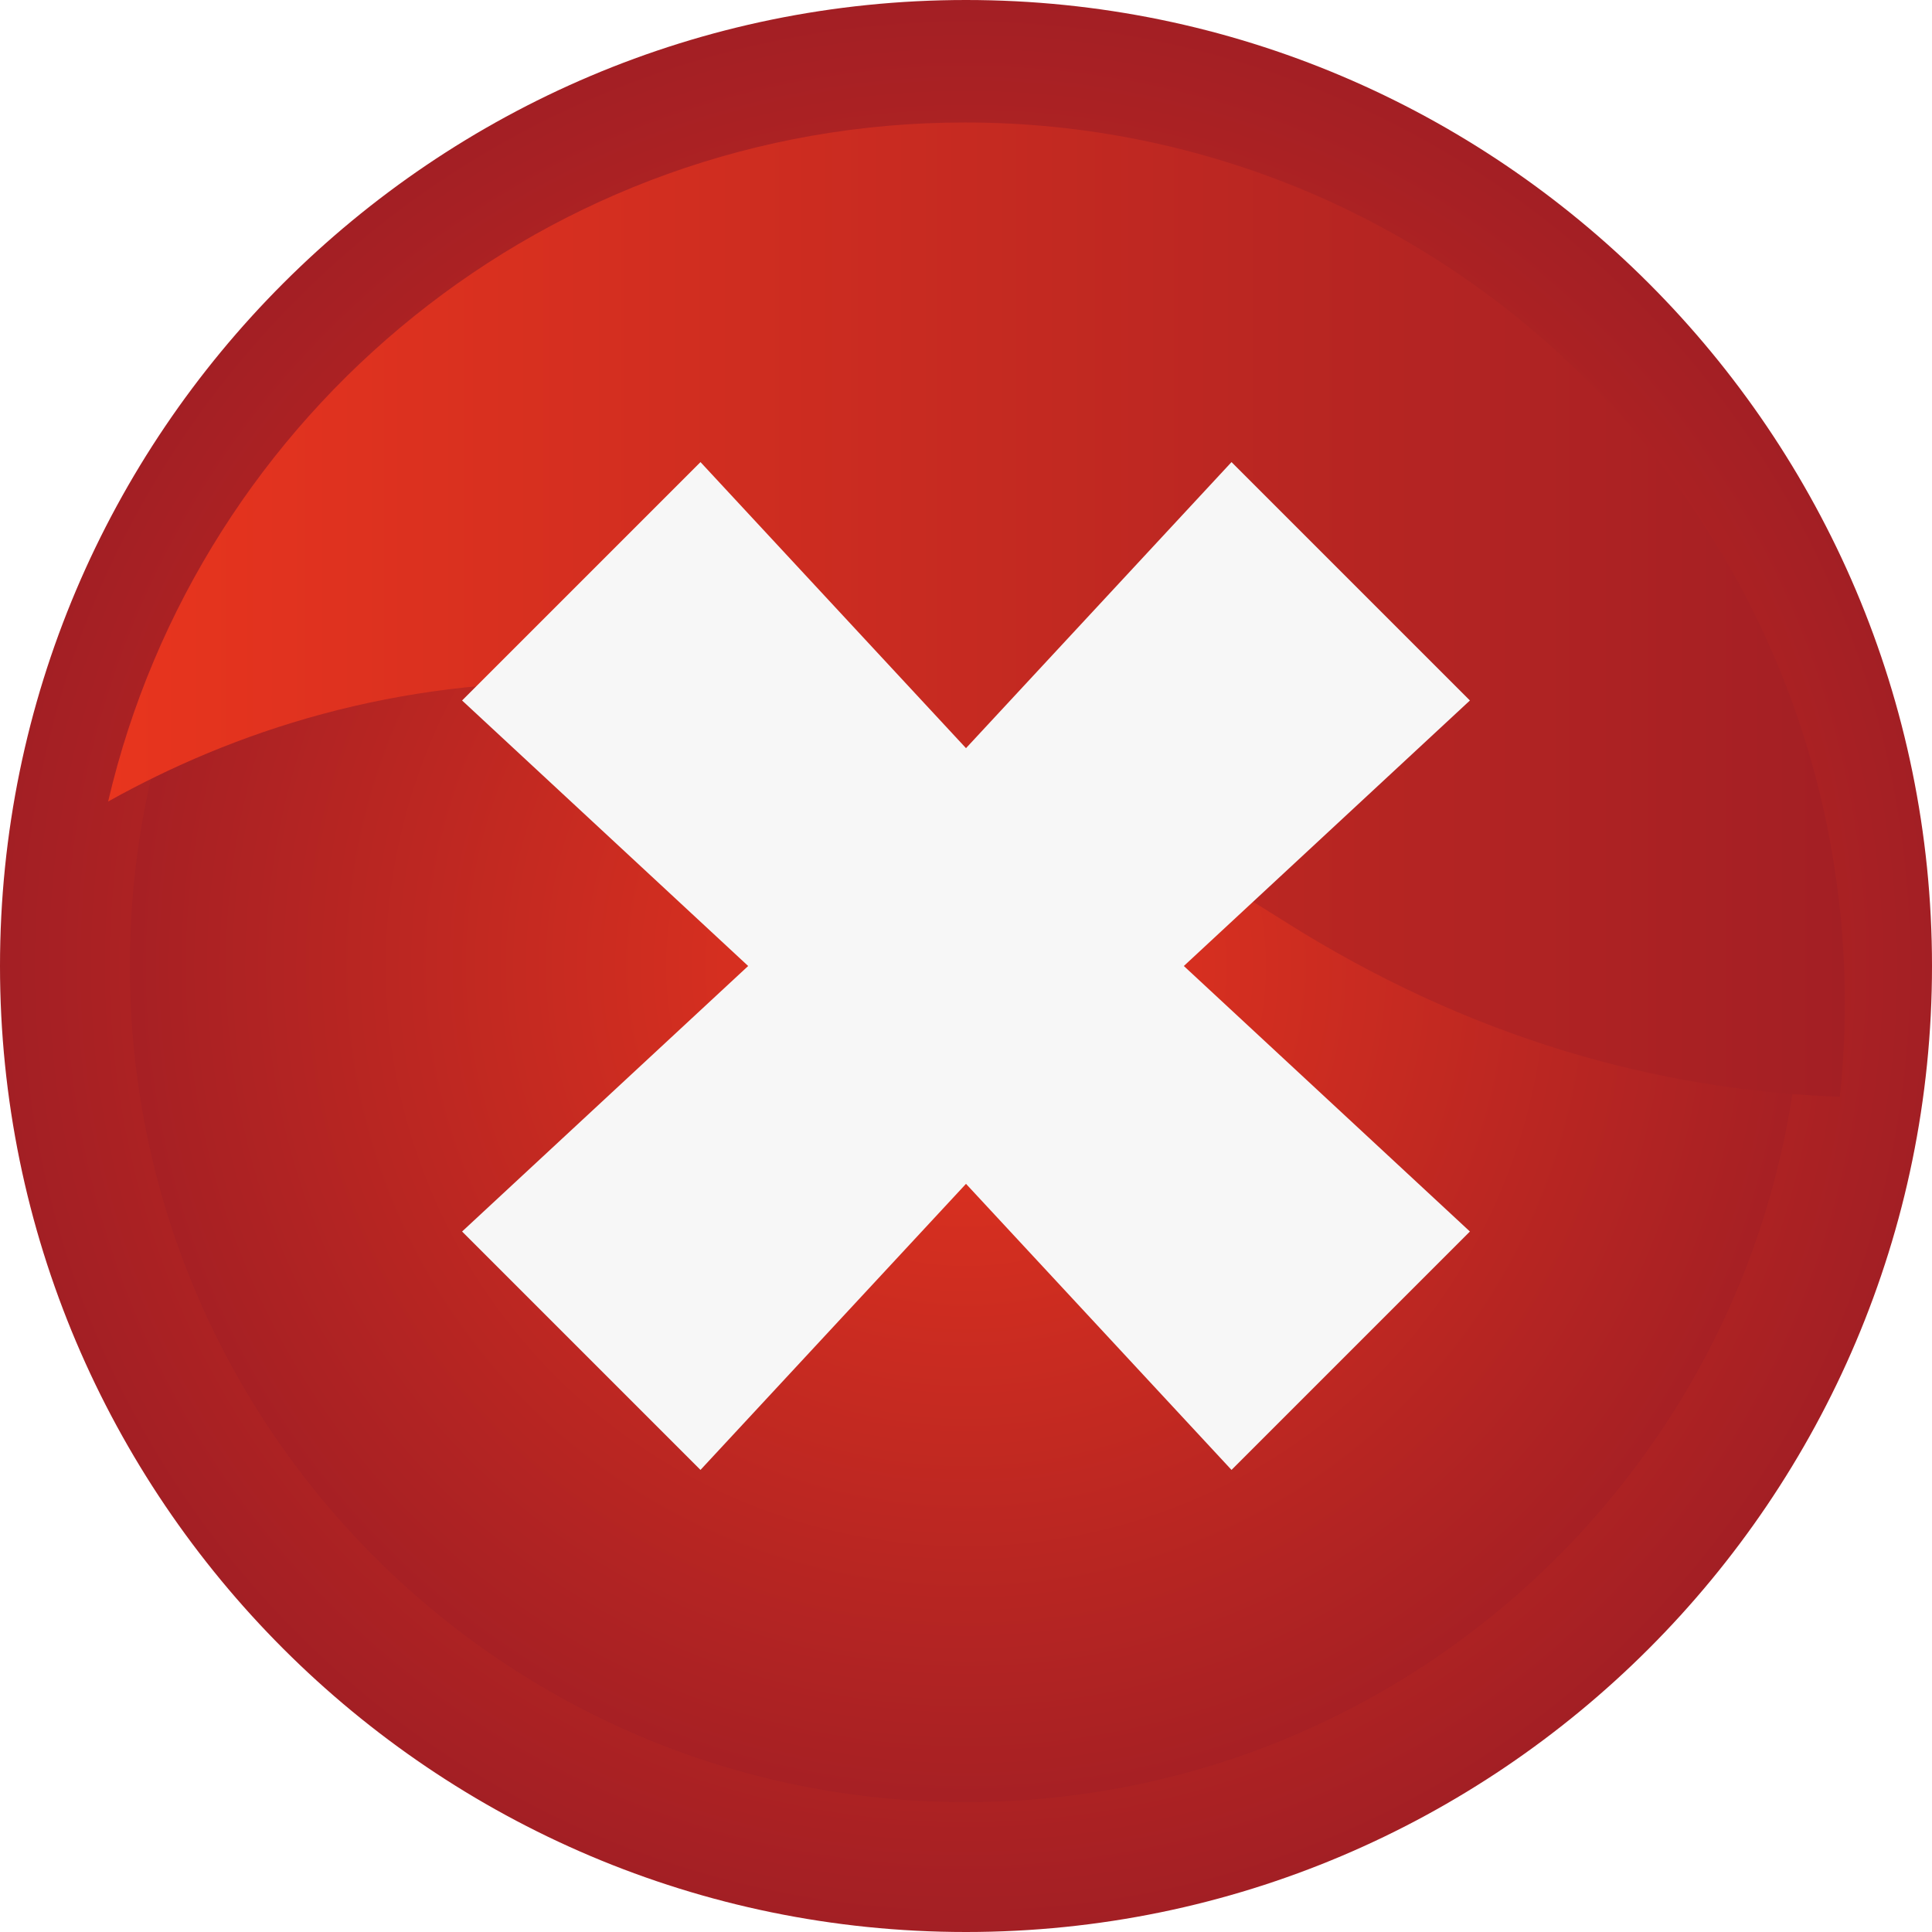
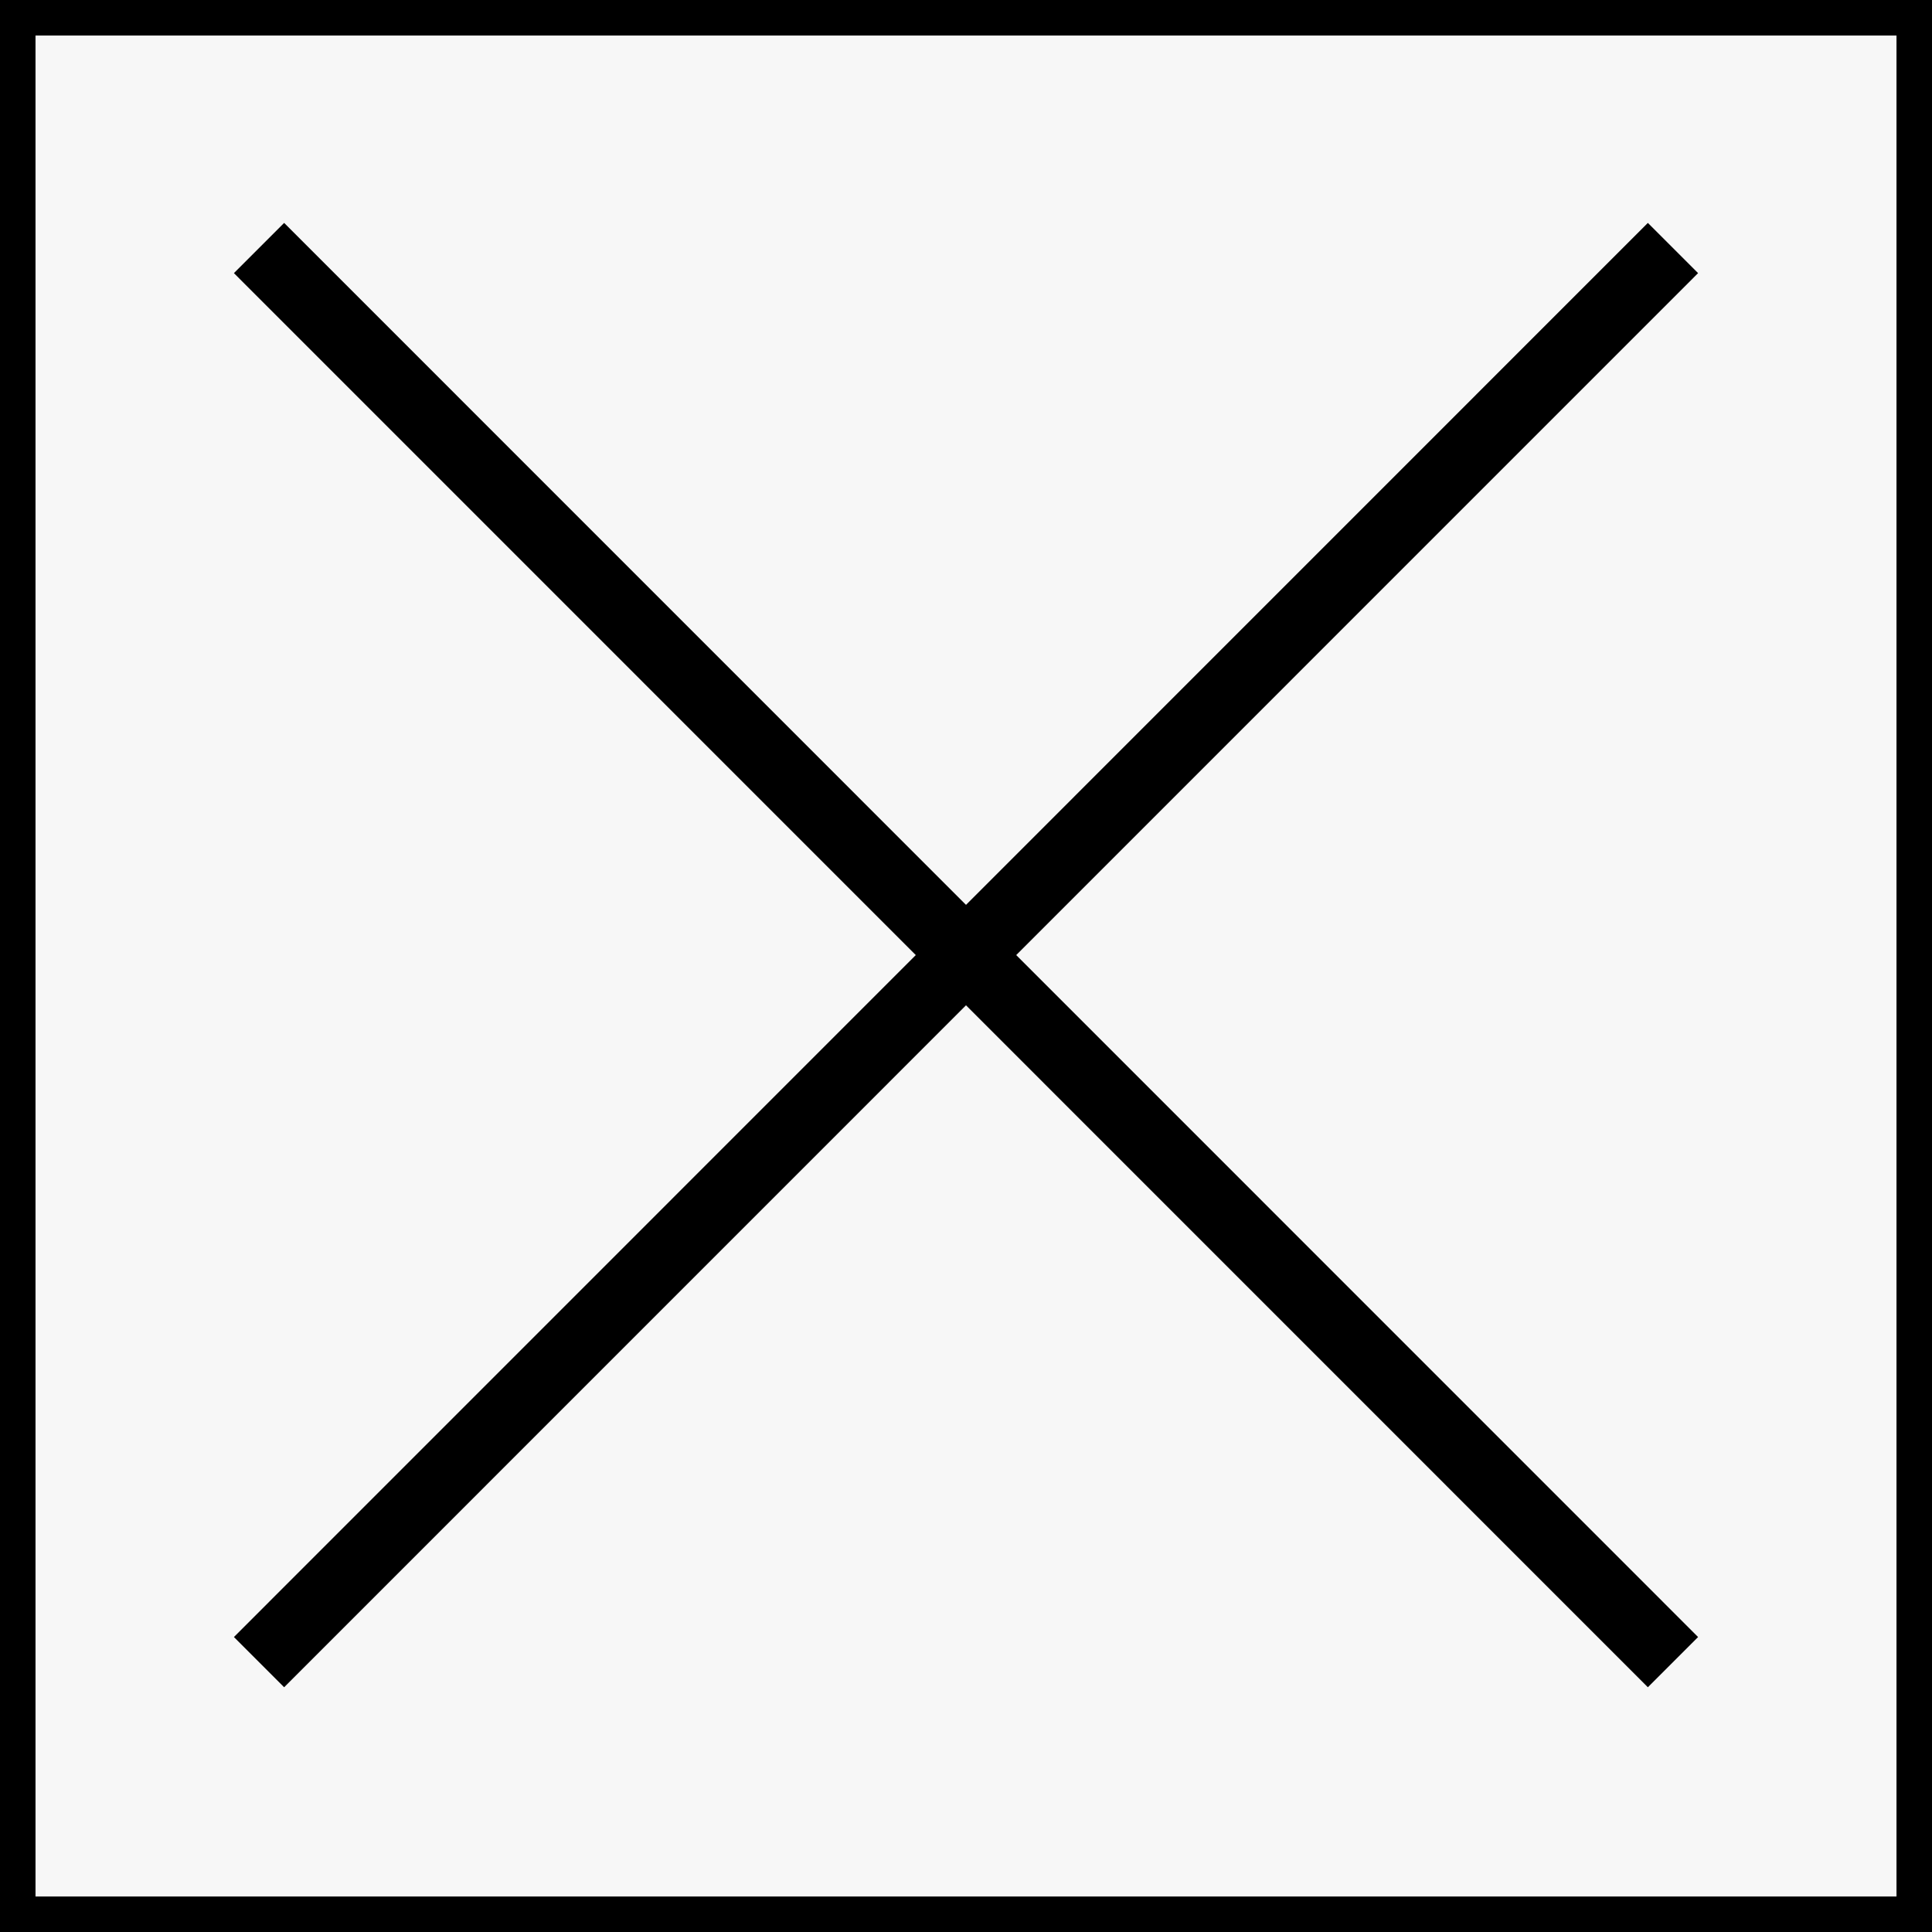
- <svg xmlns="http://www.w3.org/2000/svg" xmlns:xlink="http://www.w3.org/1999/xlink" id="_圖層_1" data-name="圖層_1" version="1.1" viewBox="0 0 109 109">
+ <svg xmlns="http://www.w3.org/2000/svg" id="_圖層_1" version="1.1" viewBox="0 0 108.82 108.82">
  <defs>
    <style>
      .st0 {
-         fill: url(#radial-gradient1);
+         fill: #f7f7f7;
+         stroke-width: 2px;
      }

-       .st0, .st1, .st2 {
-         fill-rule: evenodd;
-       }
- 
-       .st3 {
-         fill: #f7f7f7;
+       .st0, .st1 {
+         stroke: #000;
+         stroke-miterlimit: 10;
      }

      .st1 {
-         fill: url(#radial-gradient);
-       }
- 
-       .st2 {
-         fill: url(#linear-gradient);
+         fill: none;
+         stroke-width: 4px;
      }
    </style>
-     <radialGradient id="radial-gradient" cx="54.5" cy="54.5" fx="54.5" fy="54.5" r="49.65" gradientUnits="userSpaceOnUse">
-       <stop offset="0" stop-color="#e8351e" />
-       <stop offset="1" stop-color="#a31f24" />
-     </radialGradient>
-     <radialGradient id="radial-gradient1" cx="54.5" cy="54.5" fx="54.5" fy="54.5" r="54.5" xlink:href="#radial-gradient" />
-     <linearGradient id="linear-gradient" x1="6.1" y1="34.4" x2="104.08" y2="34.4" gradientUnits="userSpaceOnUse">
-       <stop offset="0" stop-color="#e8351e" />
-       <stop offset="1" stop-color="#a31f24" />
-     </linearGradient>
  </defs>
-   <path class="st1" d="M104.15,54.5c0,27.42-22.23,49.65-49.65,49.65S4.85,81.92,4.85,54.5,27.08,4.85,54.5,4.85s49.65,22.23,49.65,49.65Z" />
-   <path class="st0" d="M54.5,0C24.45,0,0,24.45,0,54.5s24.45,54.5,54.5,54.5,54.5-24.45,54.5-54.5S84.55,0,54.5,0ZM54.5,101.67c-26.05,0-47.17-21.12-47.17-47.17S28.45,7.33,54.5,7.33s47.17,21.12,47.17,47.17-21.12,47.17-47.17,47.17Z" />
-   <path class="st2" d="M72.34,51.9c10.58,6.72,21.25,9.61,31.46,9.98.19-1.75.28-3.52.28-5.32,0-27.42-22.23-49.65-49.64-49.65C30.92,6.91,11.22,23.27,6.1,45.22c14.08-7.86,36.4-12.27,66.24,6.68Z" />
-   <polygon class="st3" points="82.93 39.52 69.48 26.07 54.5 42.21 39.52 26.07 26.07 39.52 42.21 54.5 26.07 69.48 39.52 82.93 54.5 66.79 69.48 82.93 82.93 69.48 66.79 54.5 82.93 39.52" />
+   <rect class="st0" x="1" y="1" width="106.82" height="106.82" />
+   <line class="st1" x1="14.59" y1="13.97" x2="94.23" y2="93.62" />
+   <line class="st1" x1="94.23" y1="13.97" x2="14.59" y2="93.62" />
</svg>
